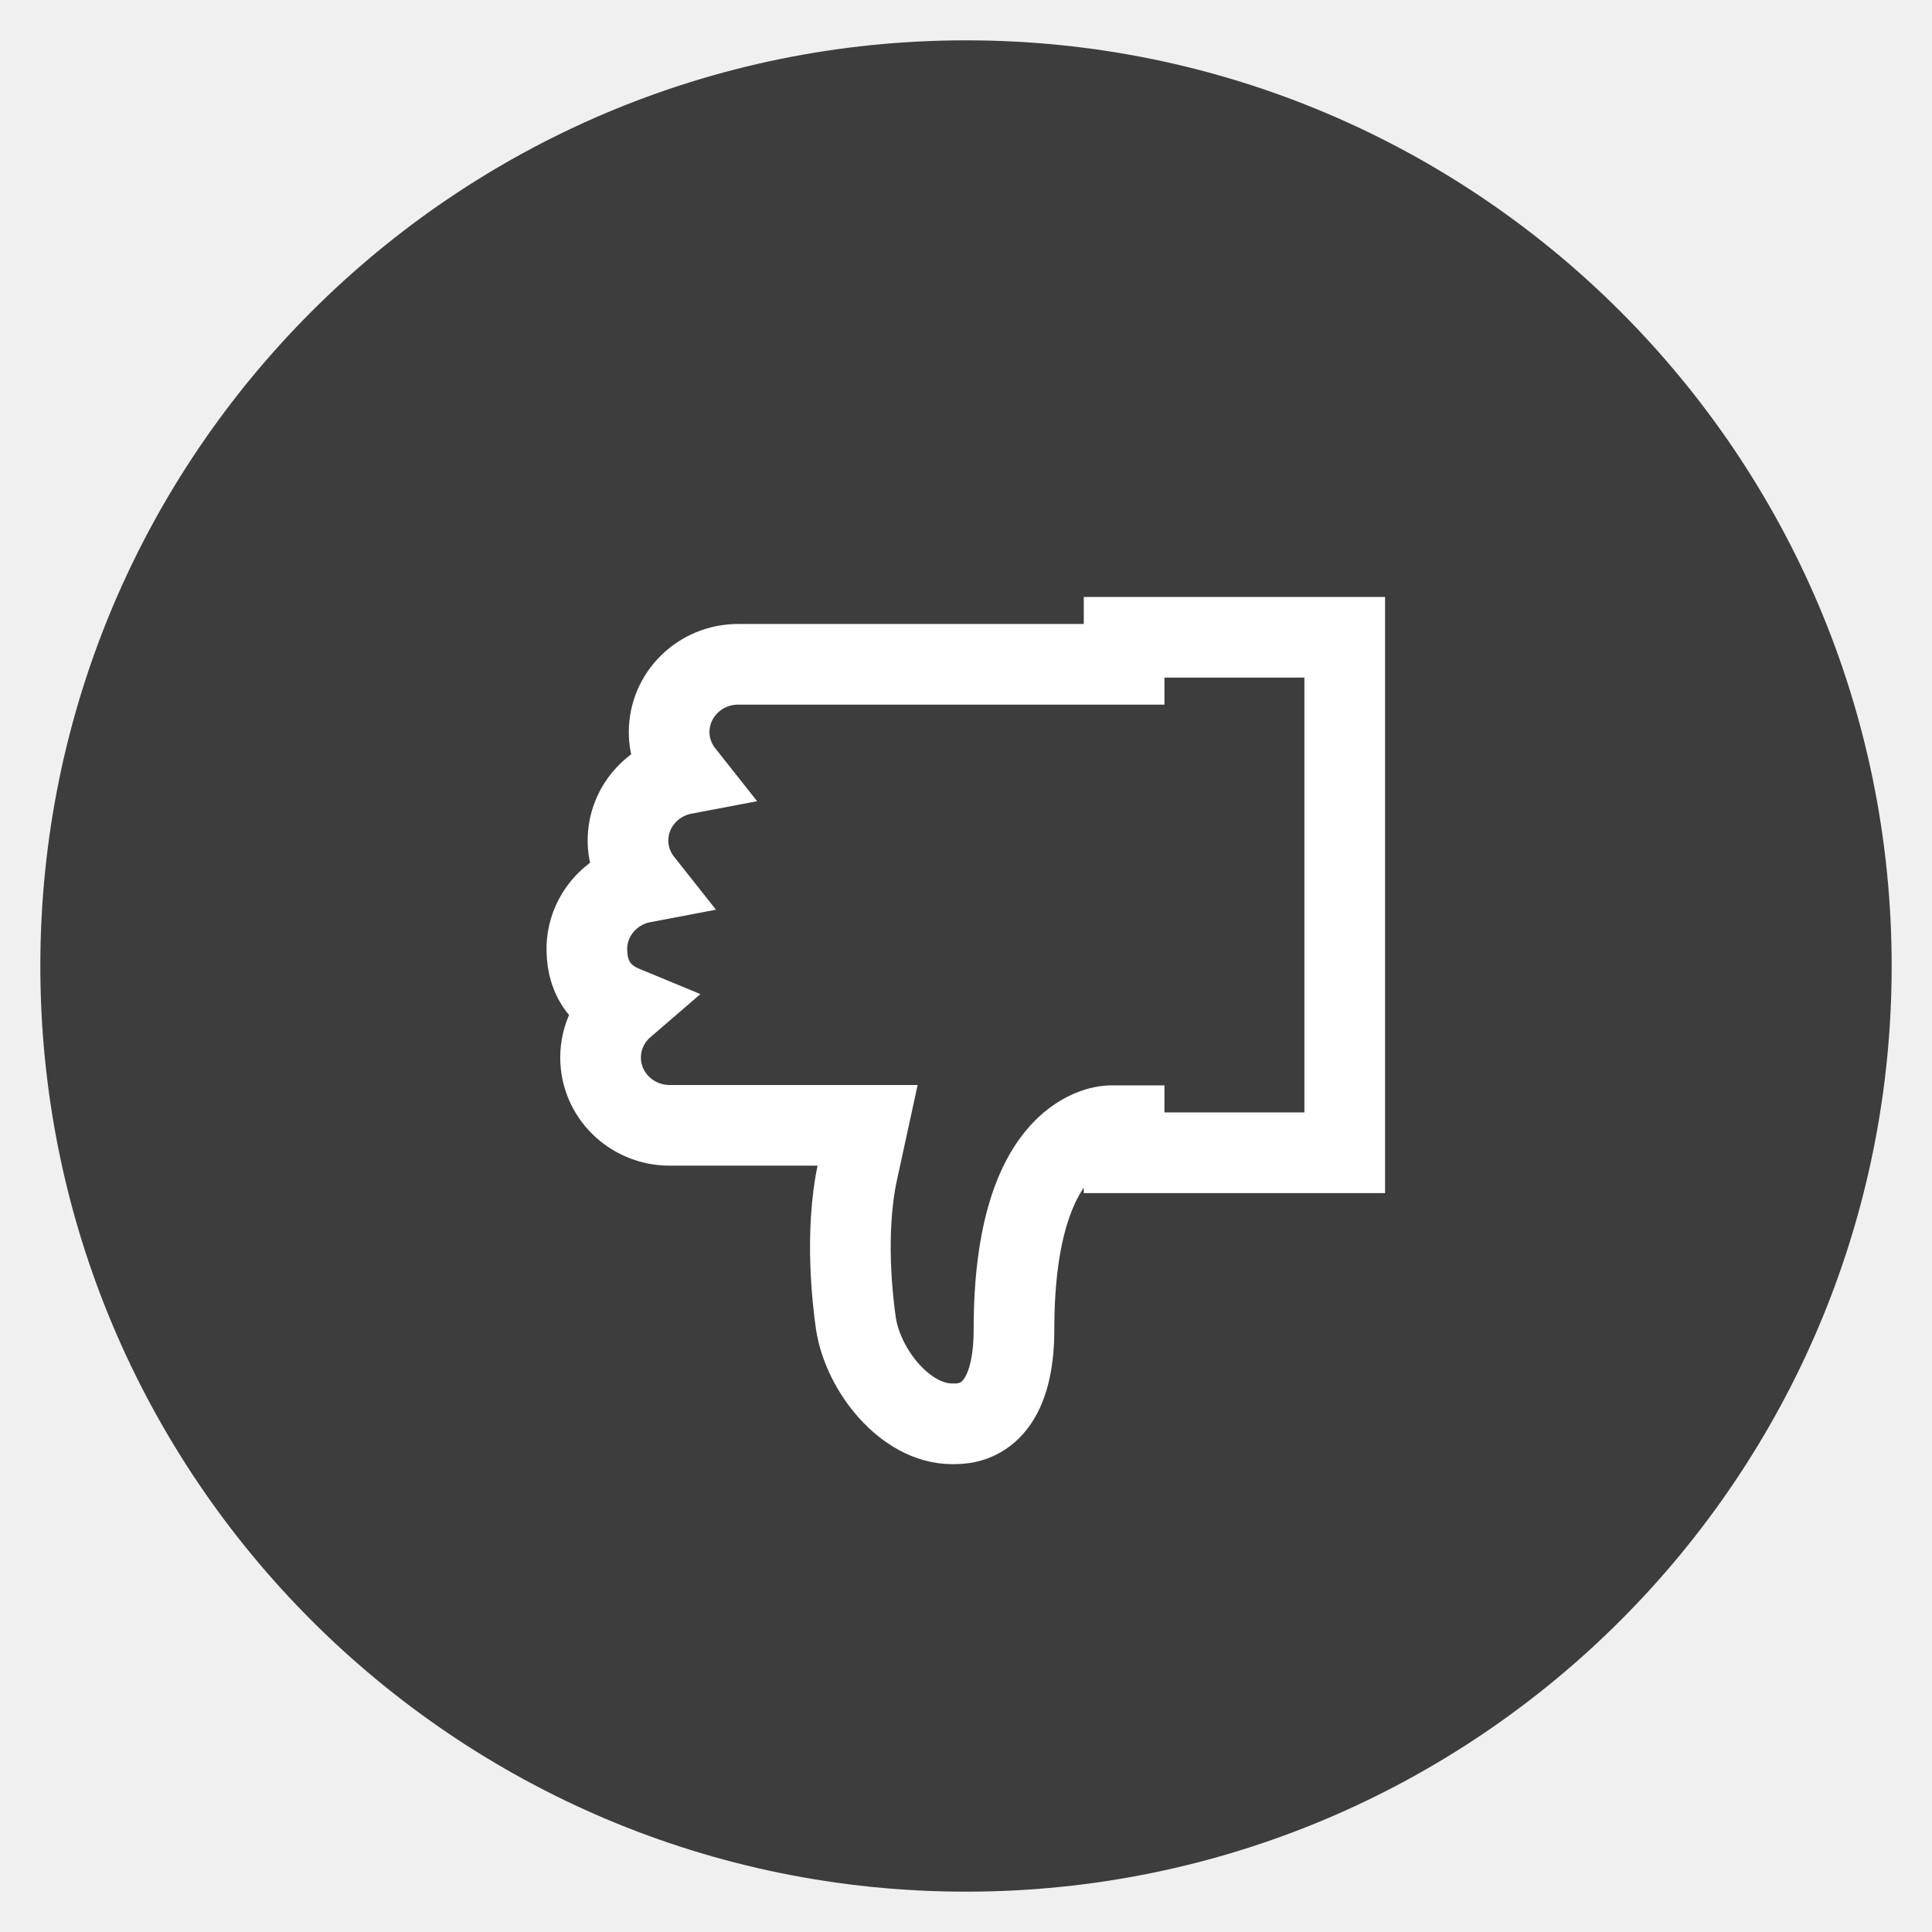
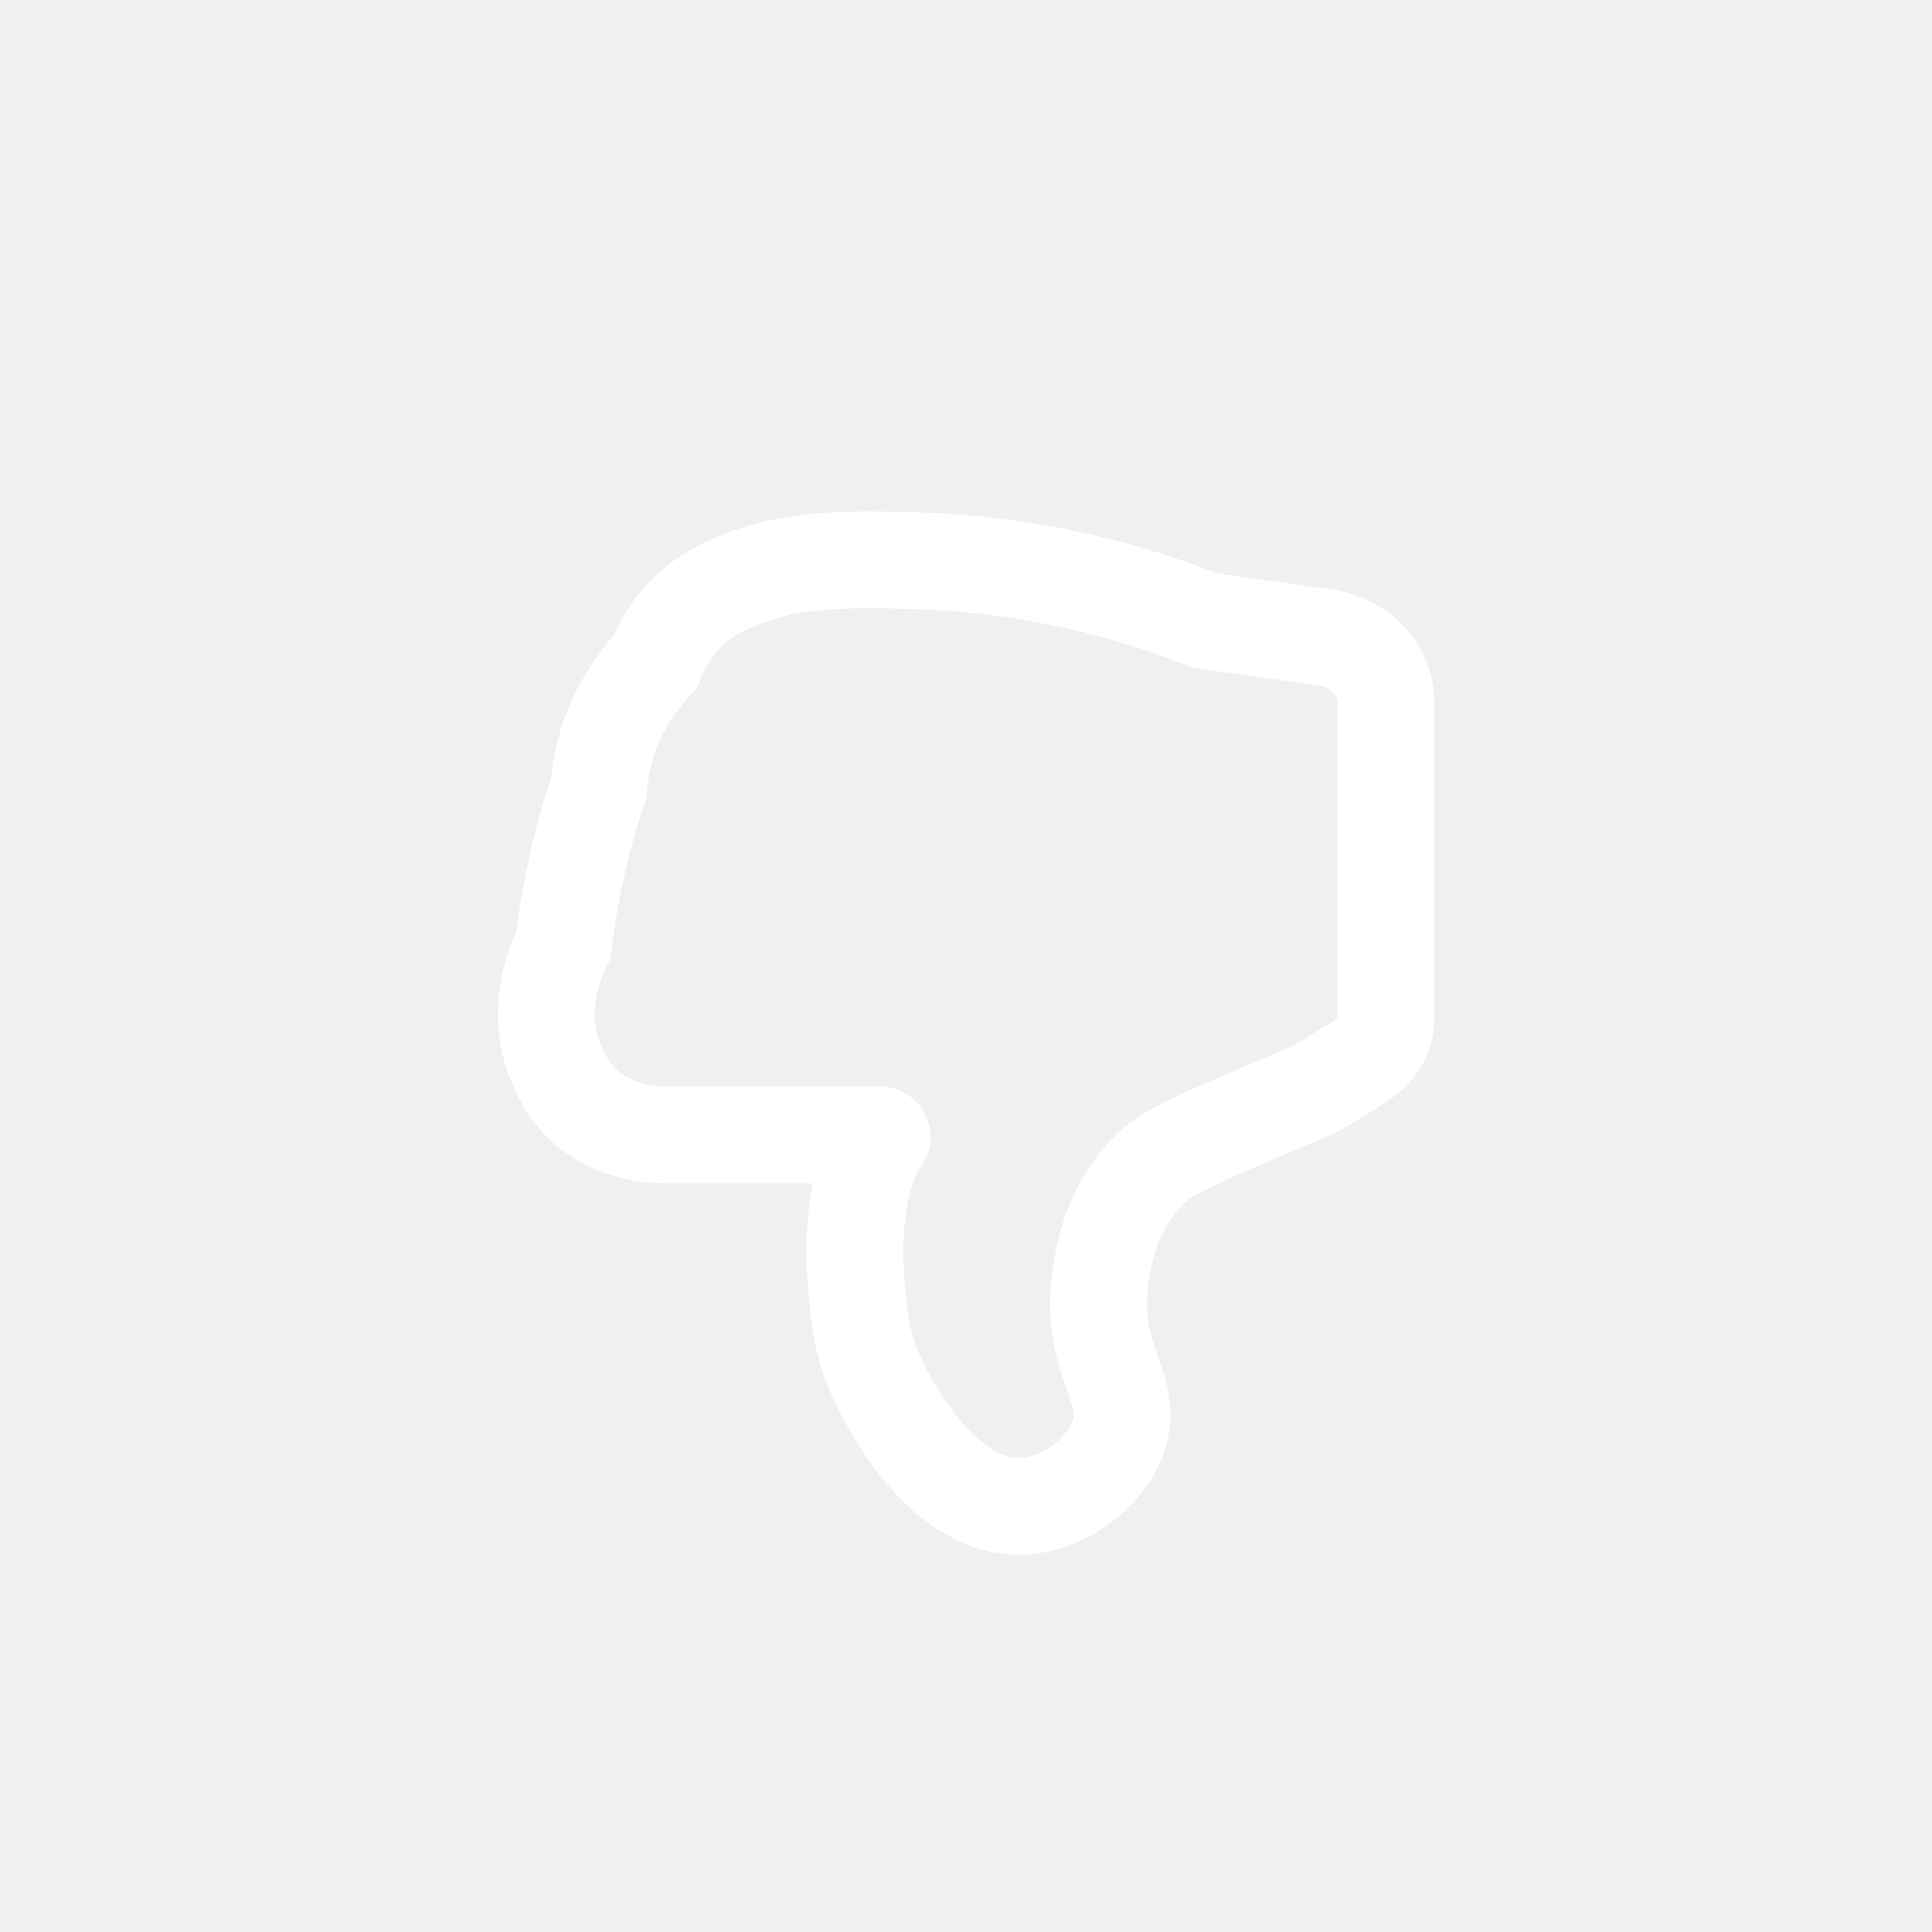
<svg xmlns="http://www.w3.org/2000/svg" version="1.1" id="Layer_1" x="0px" y="0px" viewBox="0 0 479 479" style="enable-background:new 0 0 479 479;" xml:space="preserve">
  <style type="text/css">
- 	.st0{fill:#3D3D3D;}
- 	.st1{fill:#3D3D3D;stroke:#FFFFFF;stroke-width:20;stroke-miterlimit:10;}
+ 	.st0{fill:none;}
+ 	.st1{fill:none;stroke:#FFFFFF;stroke-width:24;stroke-miterlimit:10;}
</style>
  <path class="st0" d="M239.5,10C112.8,10,10,112.8,10,239.5S112.8,469,239.5,469S469,366.2,469,239.5S366.2,10,239.5,10z" />
-   <path class="st1" d="M145.5,235.3c0,8.4,4.7,12.3,9.3,14.2c-3.6,3.1-5.9,7.6-5.9,12.7c0,9.3,7.7,16.8,17.1,16.8h49.1l-2.5,11.5  c-3.3,15.3-1.1,32.7-0.4,37.6C214,339.9,224.6,353,236,353h0.8c5.5,0,14.6-3.1,14.6-23.5c0-49.8,22.9-50.4,23.9-50.4l0,0h3.4v6.7  h54.7V158h-54.7v6.7H183c-9.4,0-17.1,7.5-17.1,16.8c0,3.9,1.4,7.5,3.7,10.4c-7.9,1.5-13.9,8.3-13.9,16.5c0,3.9,1.4,7.5,3.7,10.4  C151.5,220.3,145.5,227.1,145.5,235.3z" />
+   <path class="st1" d="M139.7,234.2c-1.7,3.5-7.5,16.2-1.8,29.5c1.3,3,3.7,8.7,10.2,12.9c4.7,3.1,10.6,4.8,17.2,4.8h52.8  c0.1,0,0.4,0,0.5,0.2c0.1,0.1,0.1,0.2,0.1,0.4c0,0.1-0.1,0.2-0.1,0.2c-7.7,10.5-6.6,31.1-6.6,31.1c0.7,11.6,1.2,20.2,6.5,30.6  c2.3,4.5,15.6,30.8,35.6,29.5c9.5-0.6,18.9-7.5,22.6-15.8c5.4-12.3-5.7-18.9-4.2-37.8c0.4-4.8,1.9-20.6,14-31.2  c4.2-3.6,15.6-8.5,38.8-18.3c1.7-0.7,4.8-2.8,9-5.3c4.1-2.5,9.3-5.7,9.3-12.3v-78.6c0-8.1-6.5-14.9-15.3-16.1l-29.4-4.1  c-8.1-3.2-19.3-7.1-33-10.1c-18.9-4.1-33.3-4.7-43.1-4.9c-19.5-0.6-28.9,1.3-35.6,3.5c-7.5,2.4-11.8,5.1-15,7.8  c-5.8,4.9-8.4,10.5-9.7,13.8c-2.6,2.8-5.5,6.5-8.2,11.3c-4.3,7.9-5.5,15.4-5.9,20.2c-1.9,5.5-3.7,11.8-5.2,18.5  C141.5,221.4,140.4,228.2,139.7,234.2z" />
</svg>
